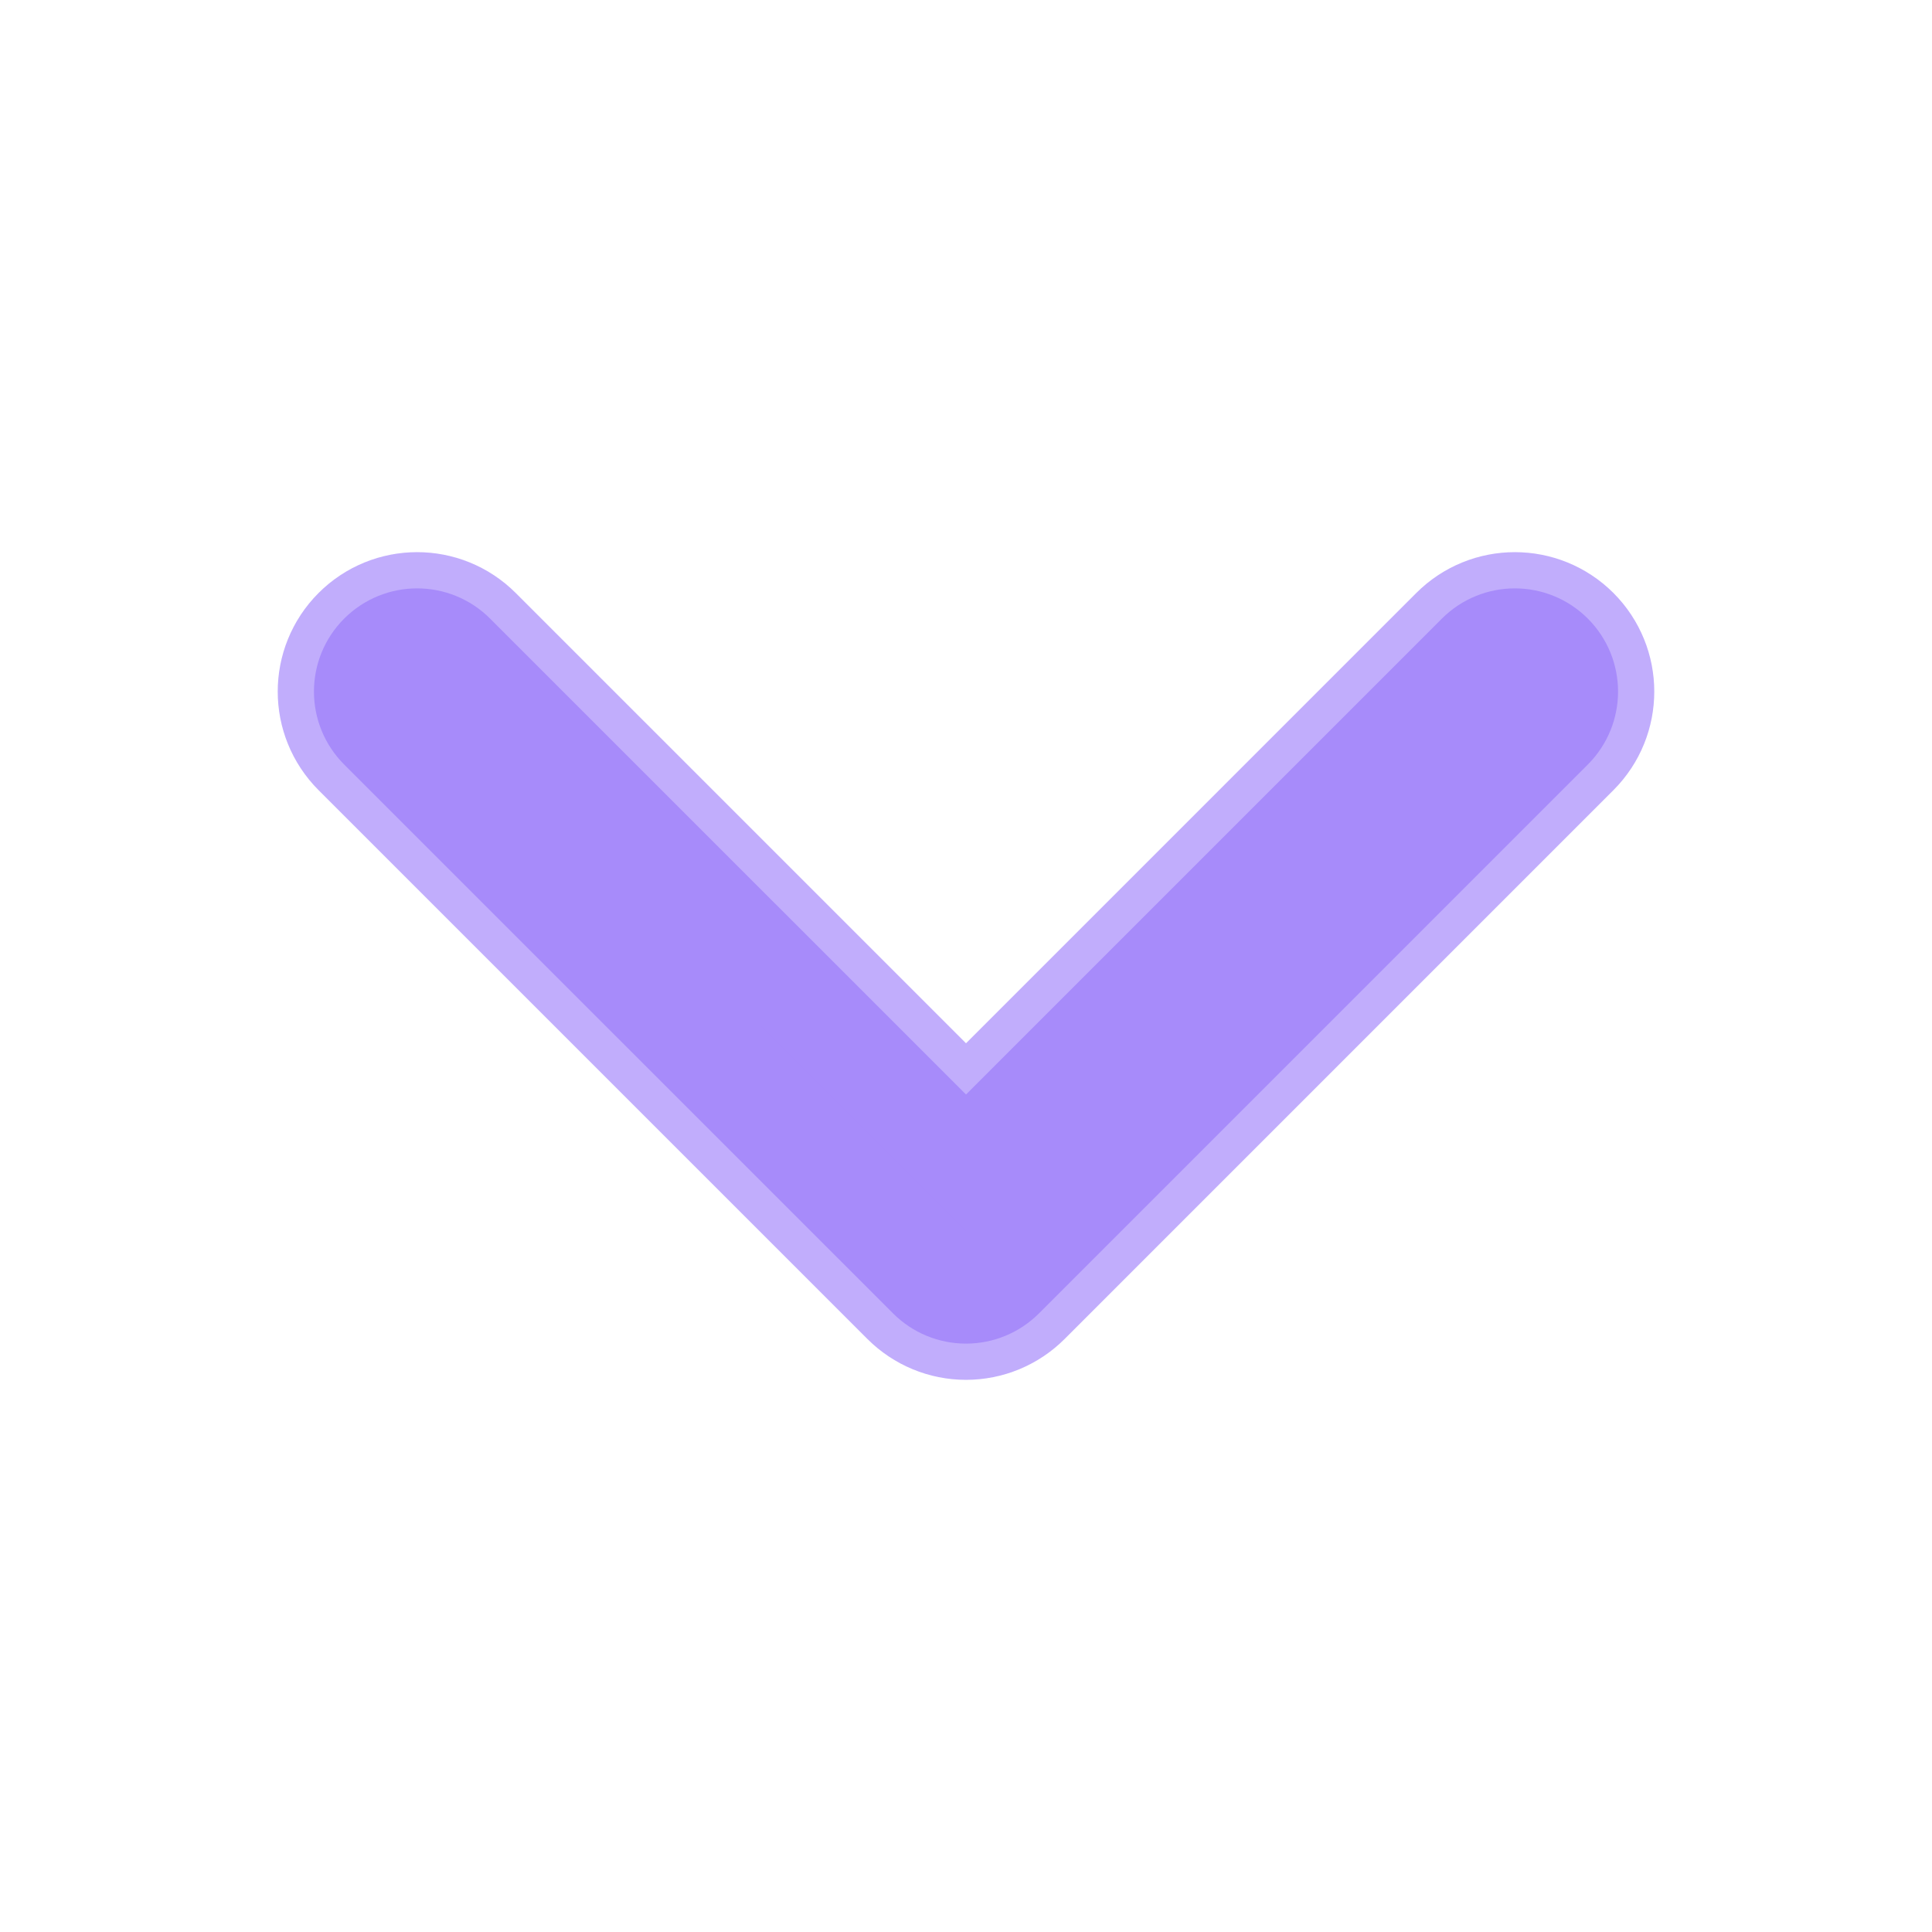
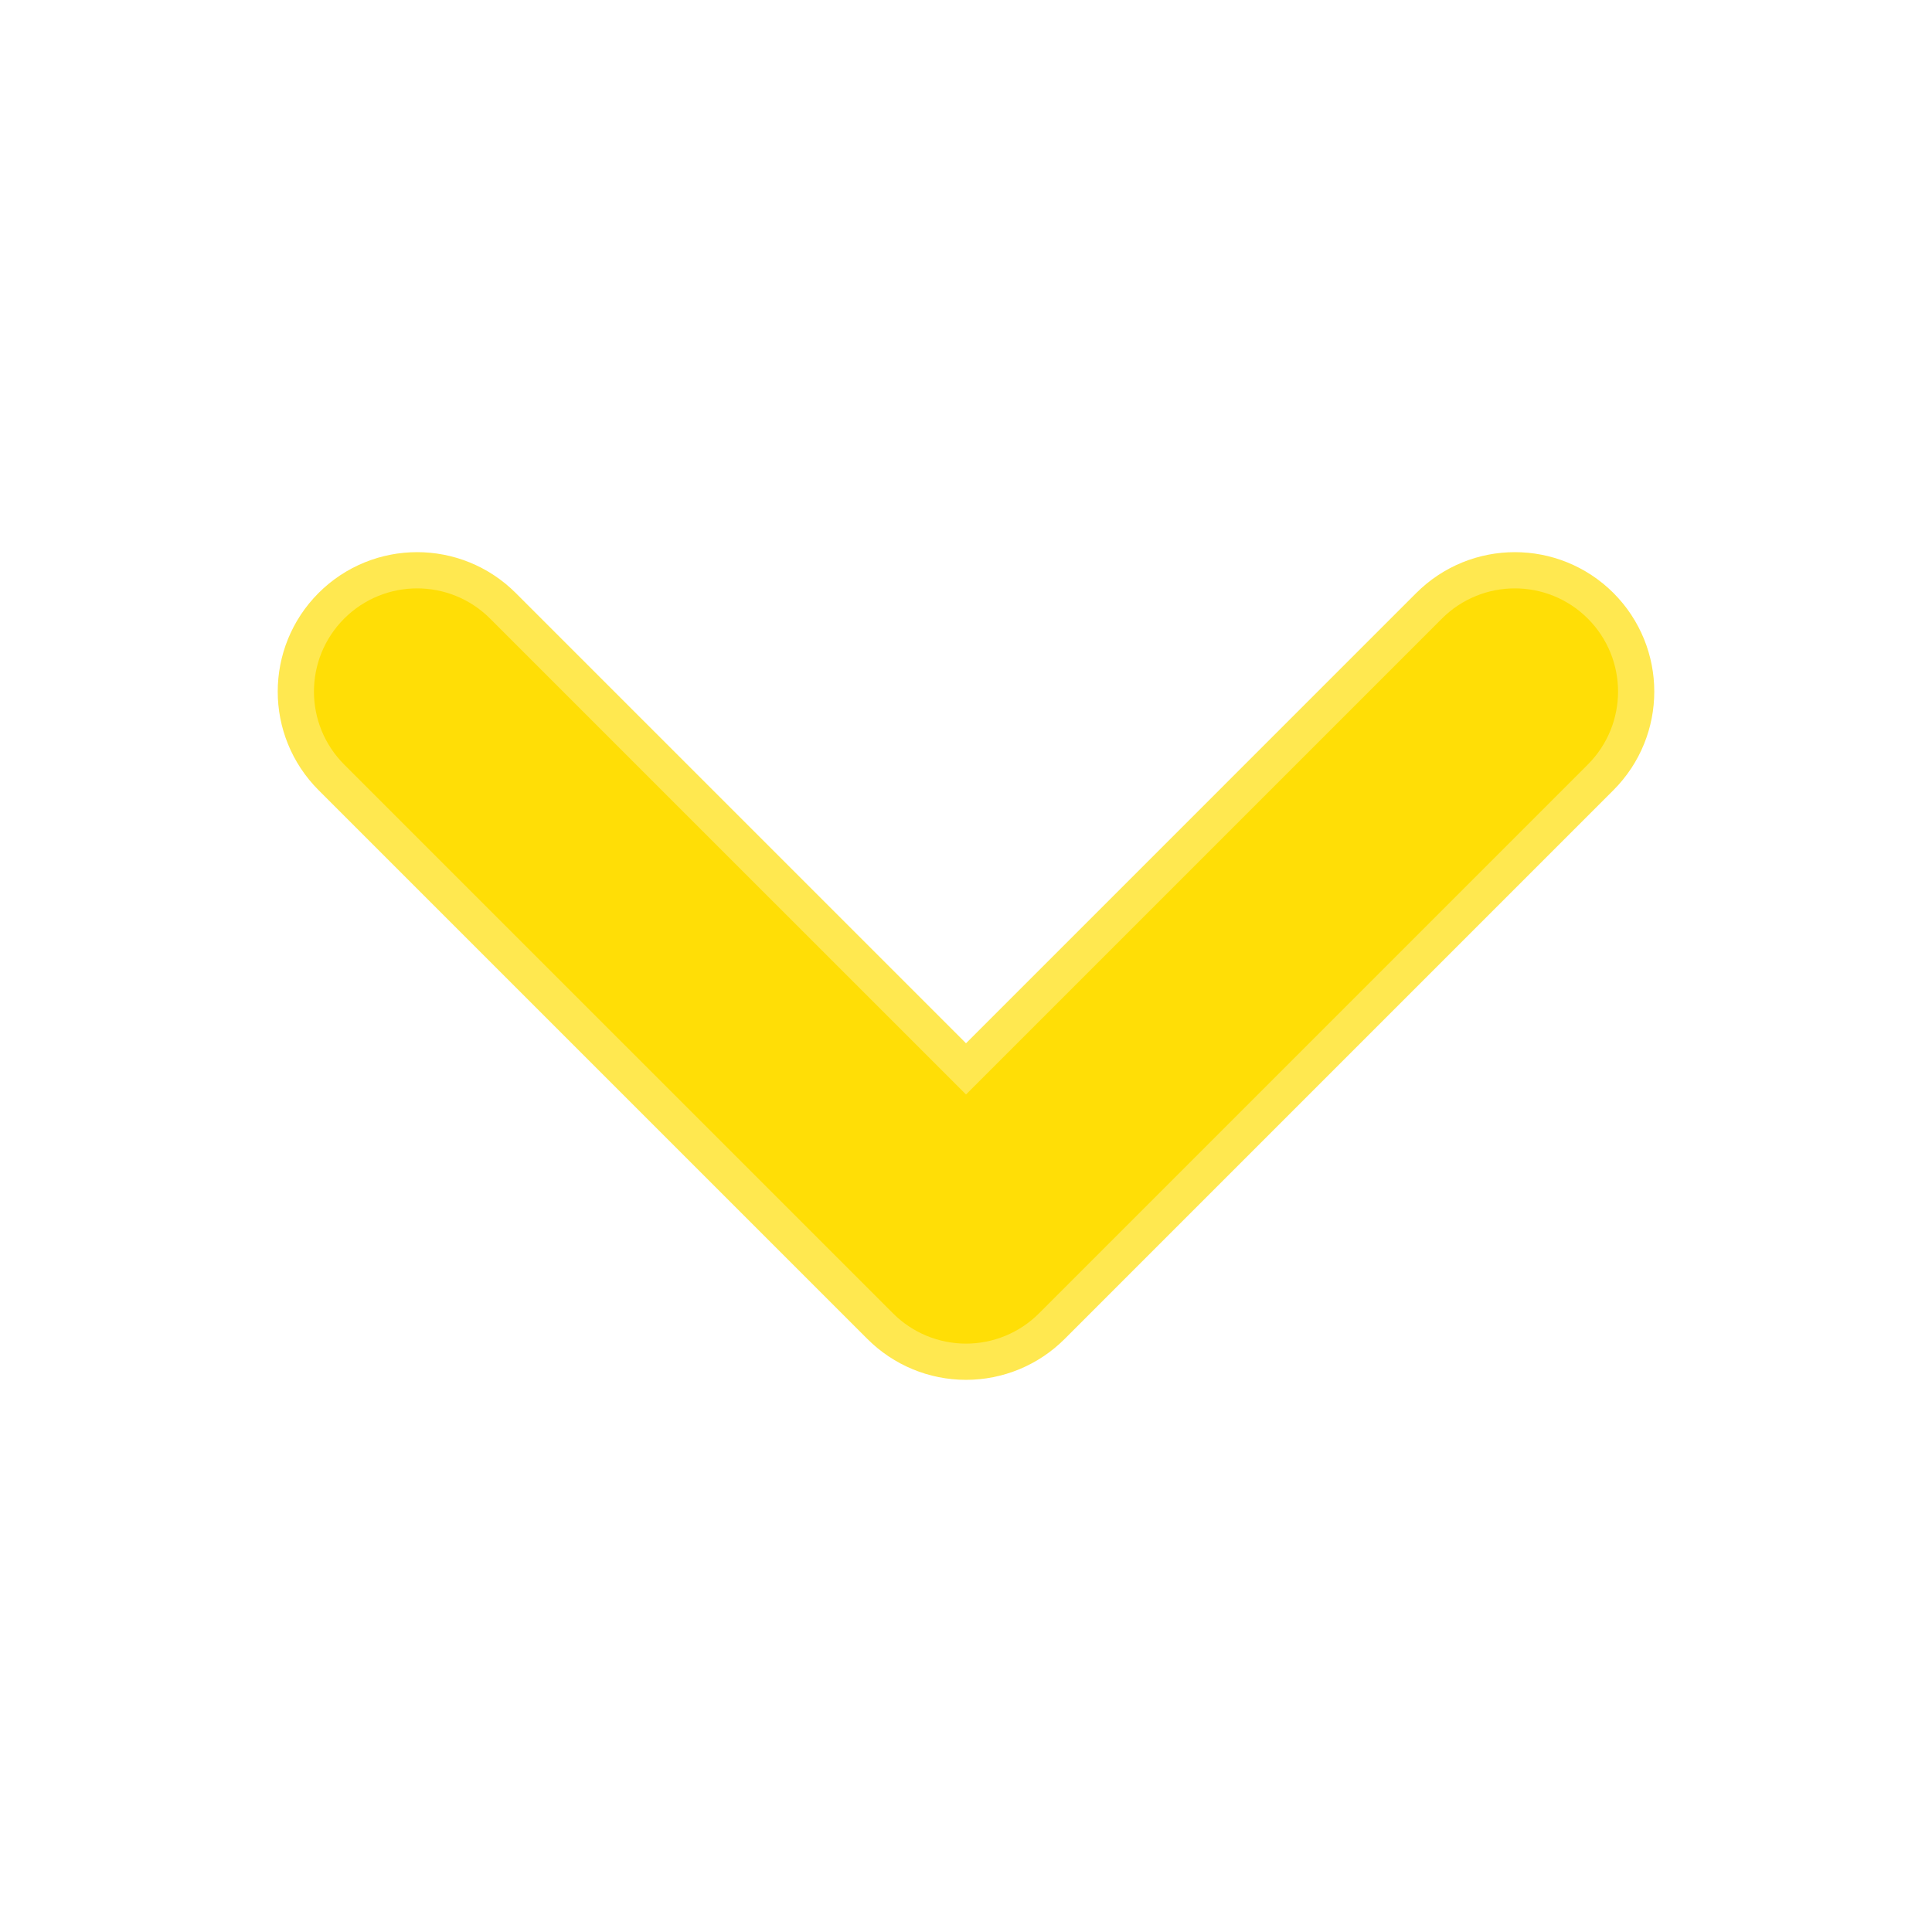
- <svg xmlns="http://www.w3.org/2000/svg" fill="#a78bfa" height="227px" width="227px" version="1.1" id="Layer_1" viewBox="-99 -99 528.00 528.00" xml:space="preserve" stroke="#a78bfa" stroke-width="26.4">
+ <svg xmlns="http://www.w3.org/2000/svg" fill="#FFDE06" height="227px" width="227px" version="1.1" id="Layer_1" viewBox="-99 -99 528.00 528.00" xml:space="preserve" stroke="#FFDE06" stroke-width="26.4">
  <g id="SVGRepo_bgCarrier" stroke-width="0" />
-   <g id="SVGRepo_tracerCarrier" stroke-linecap="round" stroke-linejoin="round" stroke="#a78bfab3" stroke-width="46.2">
+   <g id="SVGRepo_tracerCarrier" stroke-linecap="round" stroke-linejoin="round" stroke="#FFDE06b3" stroke-width="46.2">
    <path id="XMLID_225_" d="M325.607,79.393c-5.857-5.857-15.355-5.858-21.213,0.001l-139.39,139.393L25.607,79.393 c-5.857-5.857-15.355-5.858-21.213,0.001c-5.858,5.858-5.858,15.355,0,21.213l150.004,150c2.813,2.813,6.628,4.393,10.606,4.393 s7.794-1.581,10.606-4.394l149.996-150C331.465,94.749,331.465,85.251,325.607,79.393z" />
  </g>
  <g id="SVGRepo_iconCarrier">
    <path id="XMLID_225_" d="M325.607,79.393c-5.857-5.857-15.355-5.858-21.213,0.001l-139.39,139.393L25.607,79.393 c-5.857-5.857-15.355-5.858-21.213,0.001c-5.858,5.858-5.858,15.355,0,21.213l150.004,150c2.813,2.813,6.628,4.393,10.606,4.393 s7.794-1.581,10.606-4.394l149.996-150C331.465,94.749,331.465,85.251,325.607,79.393z" />
  </g>
</svg>
